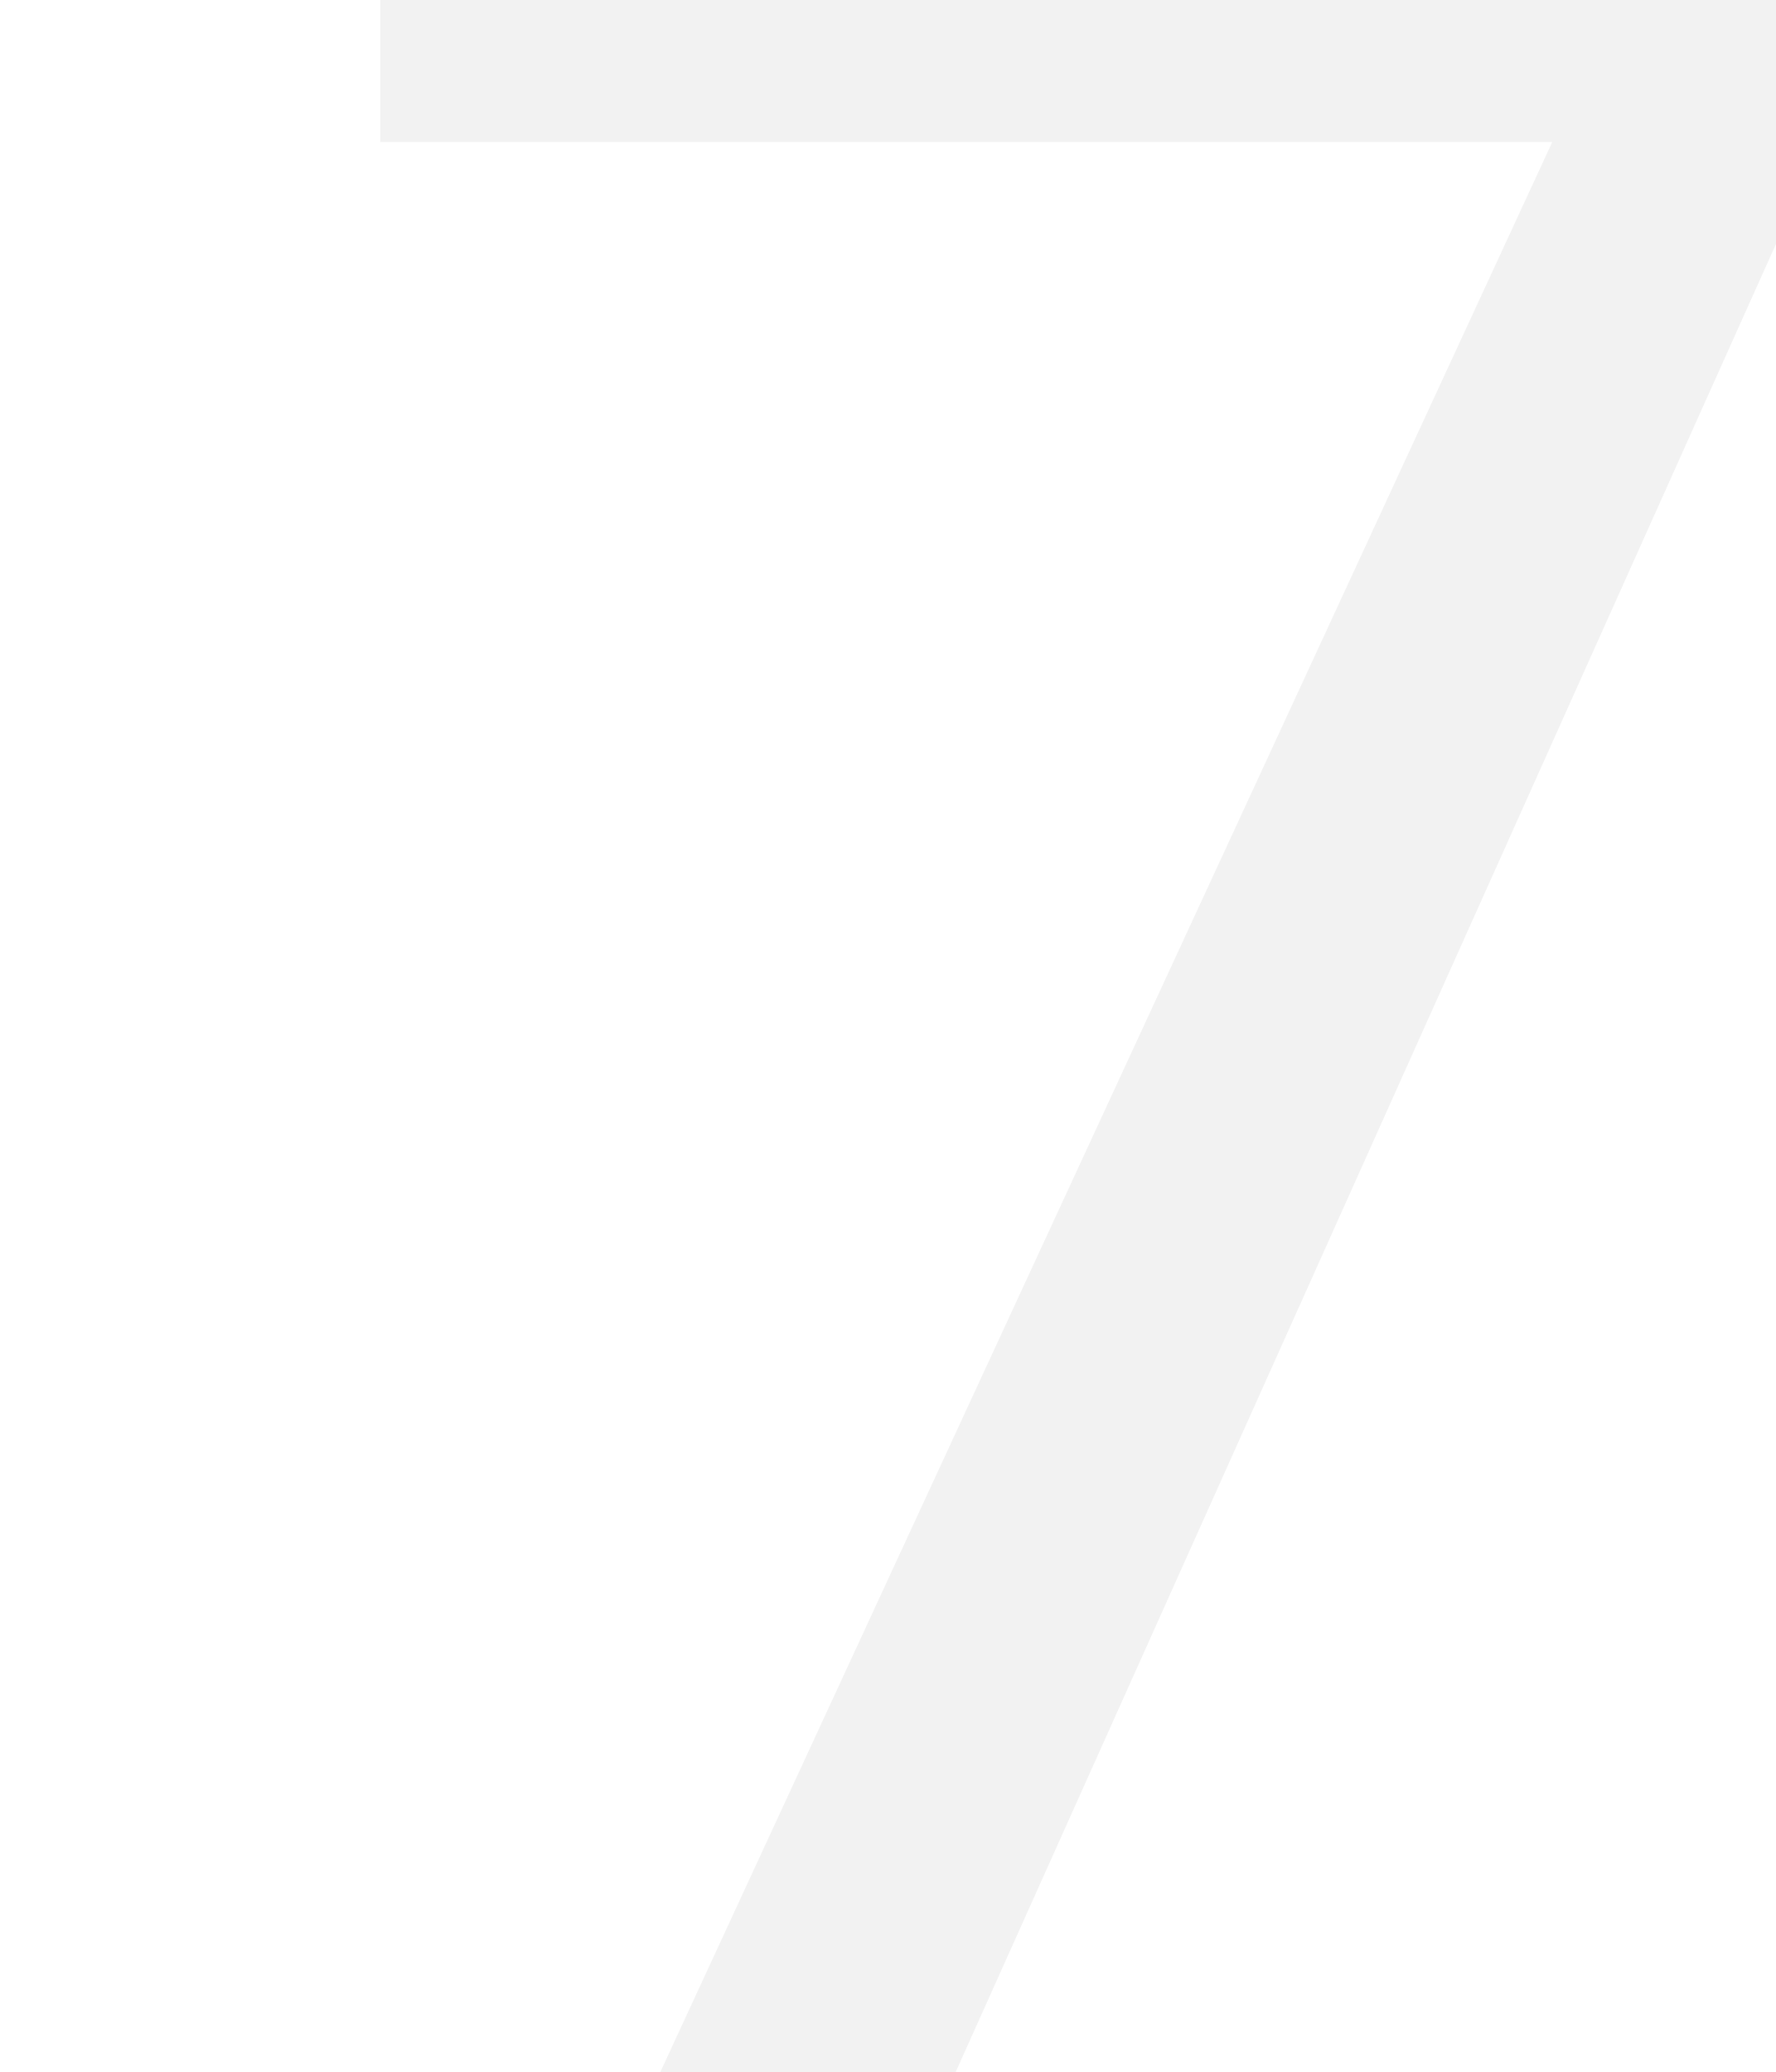
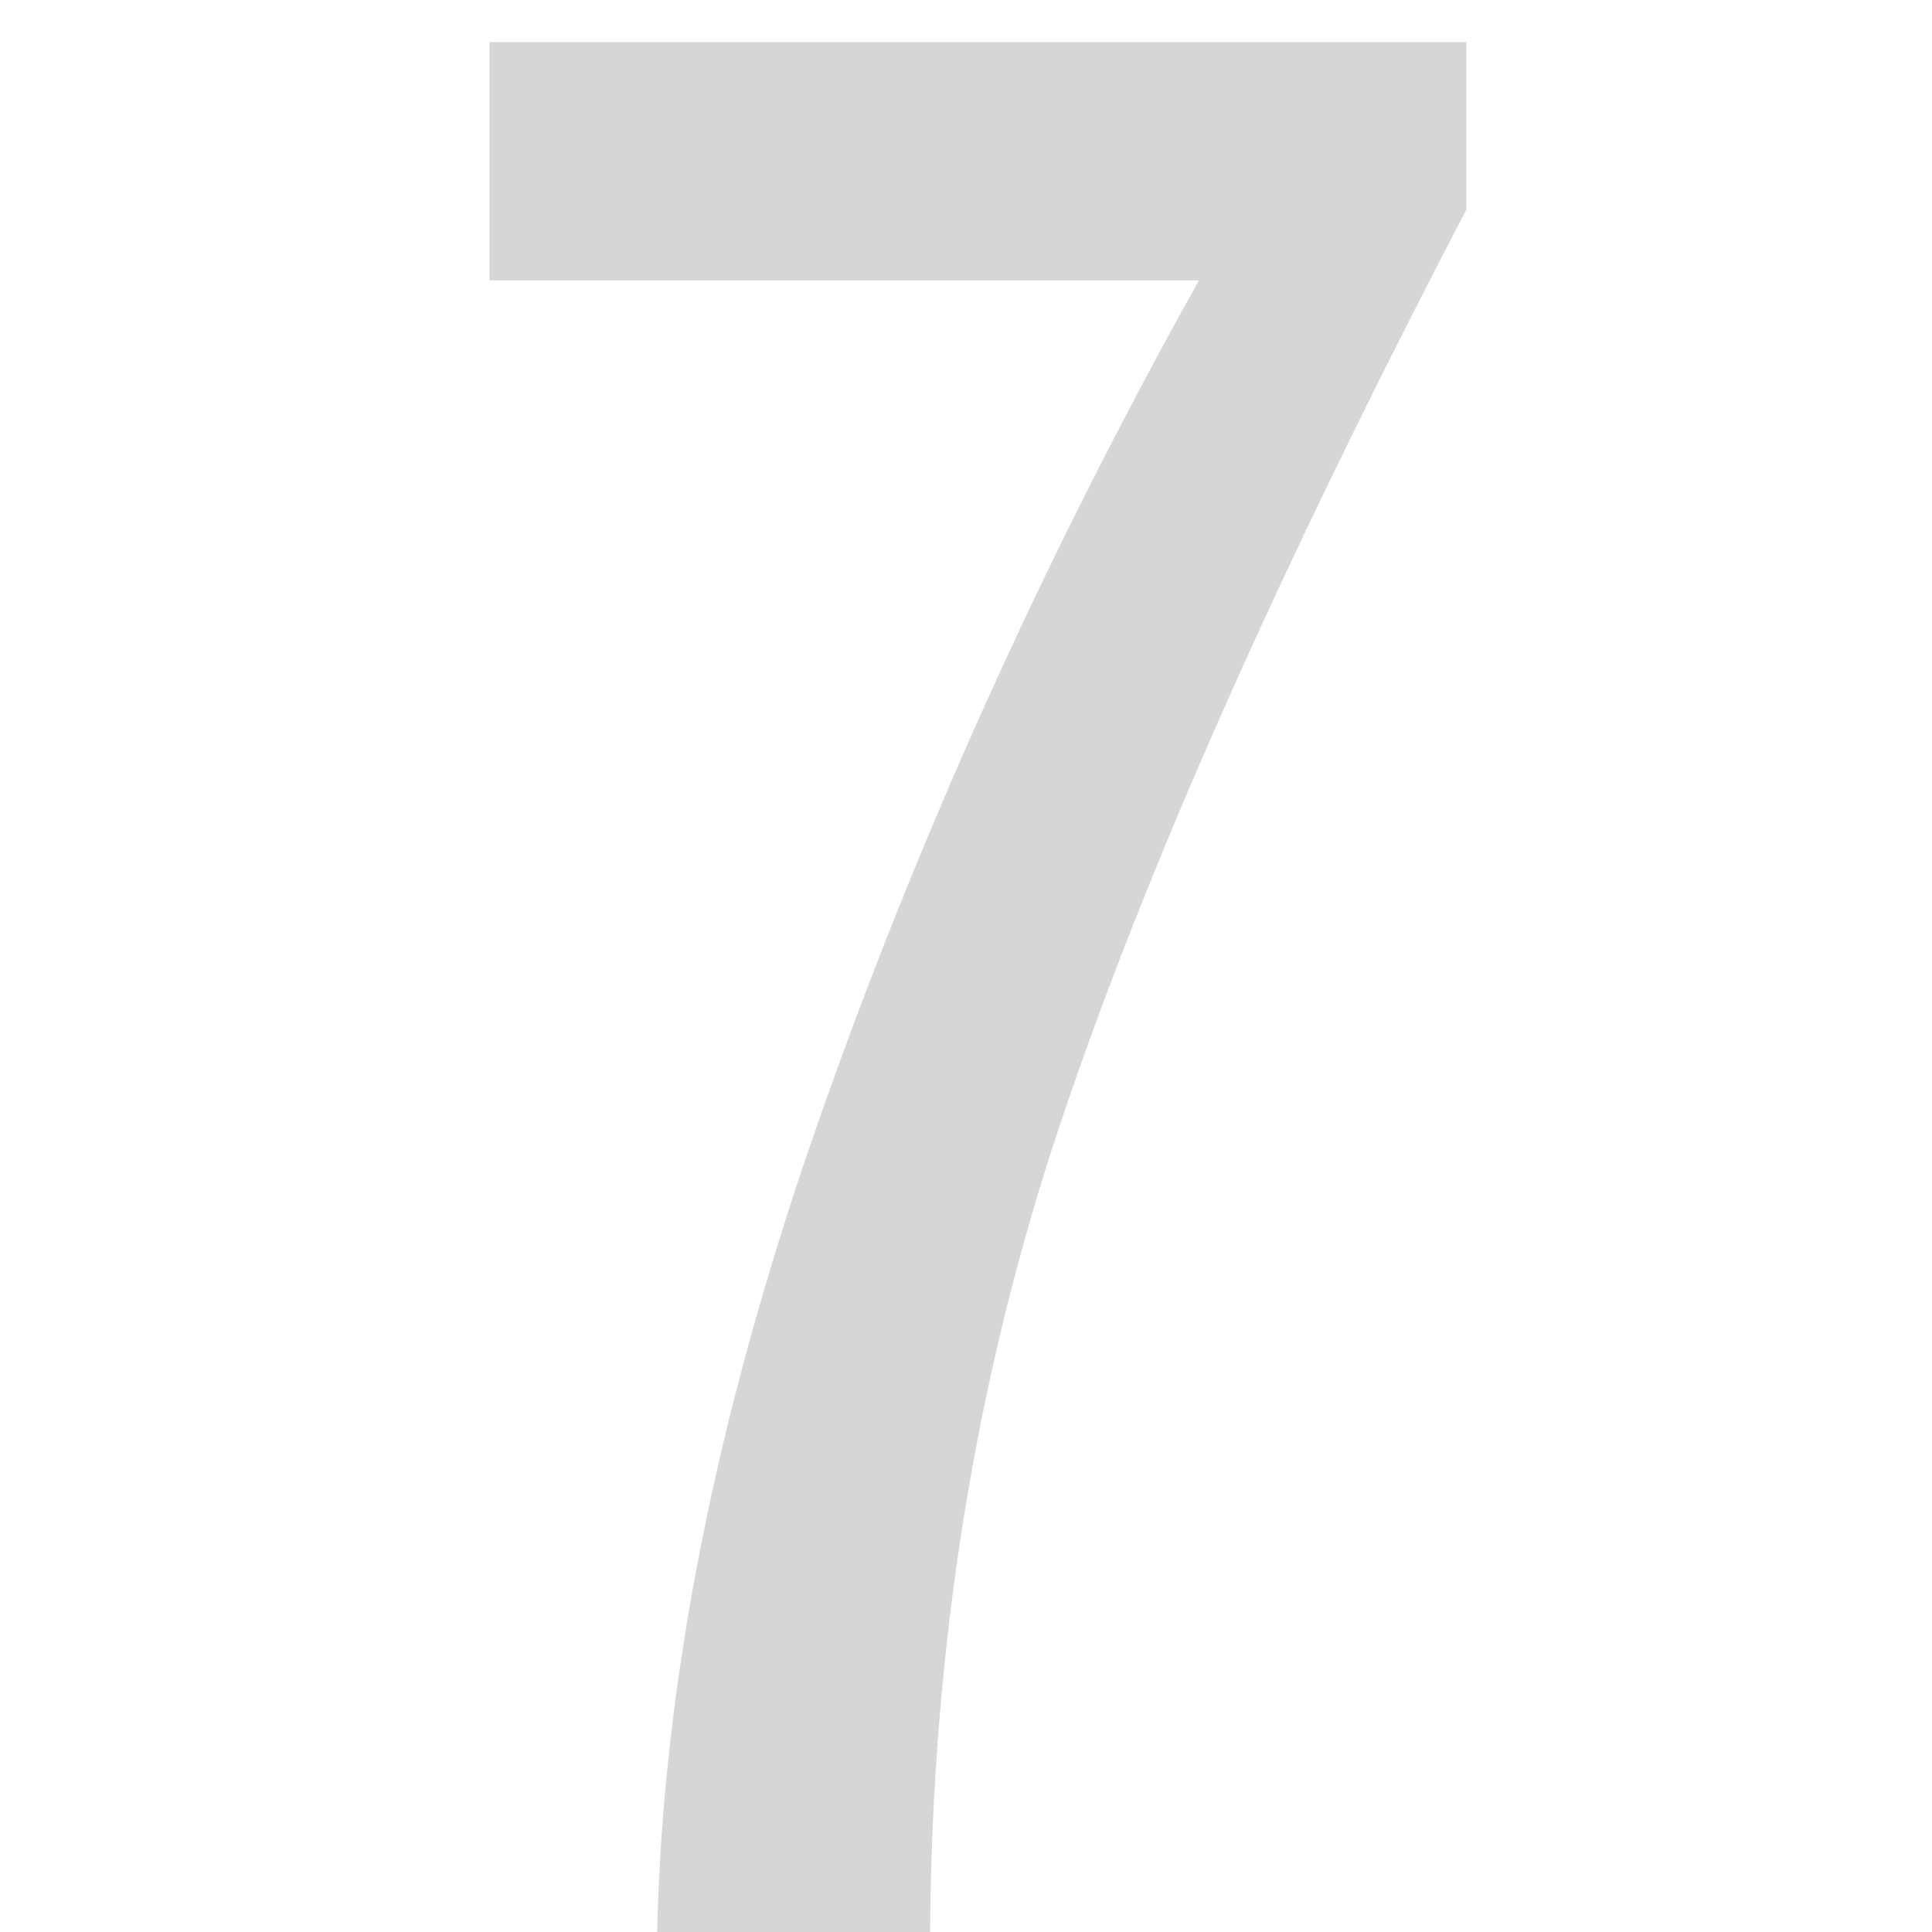
- <svg xmlns="http://www.w3.org/2000/svg" width="42px" height="49px" viewBox="0 0 42 49" version="1.1">
+ <svg xmlns="http://www.w3.org/2000/svg" width="45px" height="45px" viewBox="0 0 45 45" version="1.1">
  <defs />
  <g id="Page-1" stroke="none" stroke-width="1" fill="none" fill-rule="evenodd">
-     <text id="8" opacity="0.319" font-family="Knockout" font-size="72" font-weight="260" fill="#D6D6D6">
-       <tspan x="4.272" y="107">8</tspan>
-     </text>
-     <text id="7" opacity="0.319" font-family="Knockout" font-size="72" font-weight="260" fill="#D6D6D6">
-       <tspan x="5.82" y="49">7</tspan>
-     </text>
-     <text id="6" opacity="0.319" font-family="Knockout" font-size="72" font-weight="260" fill="#D6D6D6">
-       <tspan x="4.488" y="-9">6</tspan>
-     </text>
+     <path d="M34.153,4.885 C29.829,13.169 26.677,20.263 24.698,26.169 C22.718,32.075 21.707,38.352 21.664,45 L15.306,45 C15.435,39.234 16.667,33 19.002,26.298 C21.336,19.596 24.31,13.007 27.925,6.531 L11.401,6.531 L11.401,0.98 L34.153,0.98 L34.153,4.885 Z" id="7" fill="#D6D6D6" />
  </g>
</svg>
